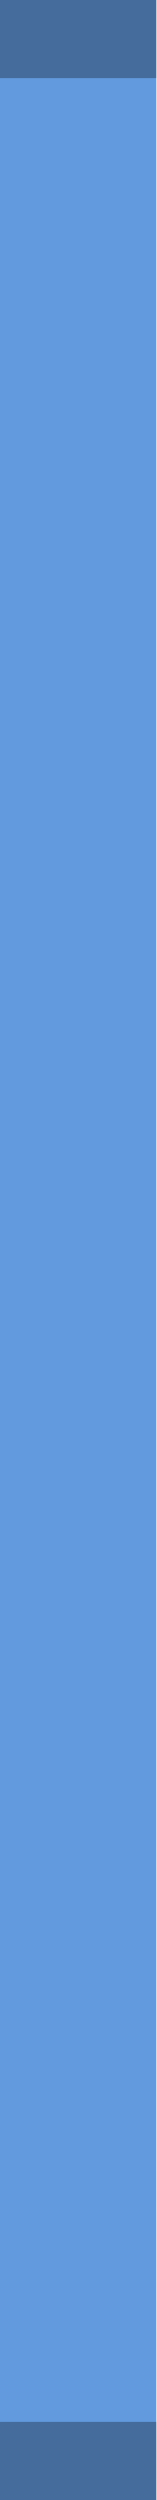
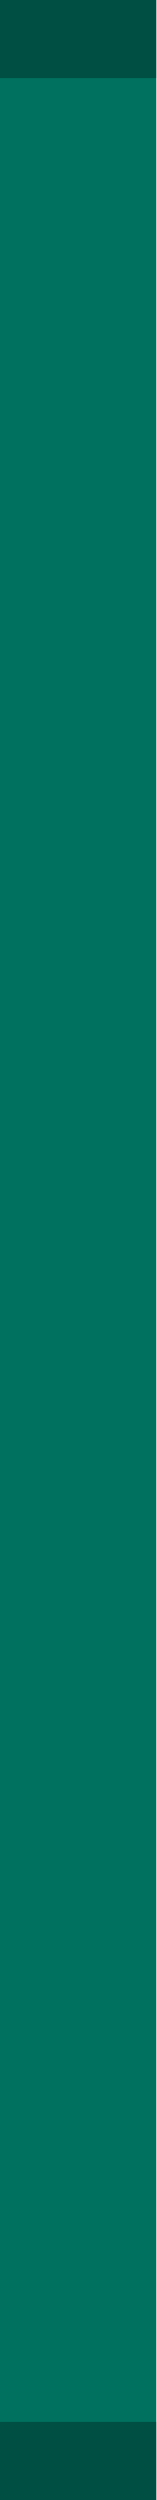
<svg xmlns="http://www.w3.org/2000/svg" id="svg6" version="1.1" viewBox="0 0 2 32" height="32" width="2">
  <defs id="defs10" />
-   <rect fill="#E0E0E0" style="fill:#629ade;fill-opacity:1" id="rect2" height="32" width="2" />
+   <rect fill="#E0E0E0" style="fill:#00715f;fill-opacity:1" id="rect2" height="32" width="2" />
  <rect style="fill:#000000;fill-opacity:1;opacity:0.3" fill="#FFFFFF" fill-opacity="0.4" id="rect4" height="1" width="2" />
  <rect width="2" height="1" fill="#FFFFFF" fill-opacity="0.4" id="rect166-3" style="opacity:0.3;fill:#000000;fill-opacity:1;stroke-width:0.25" x="0" y="31" />
</svg>
